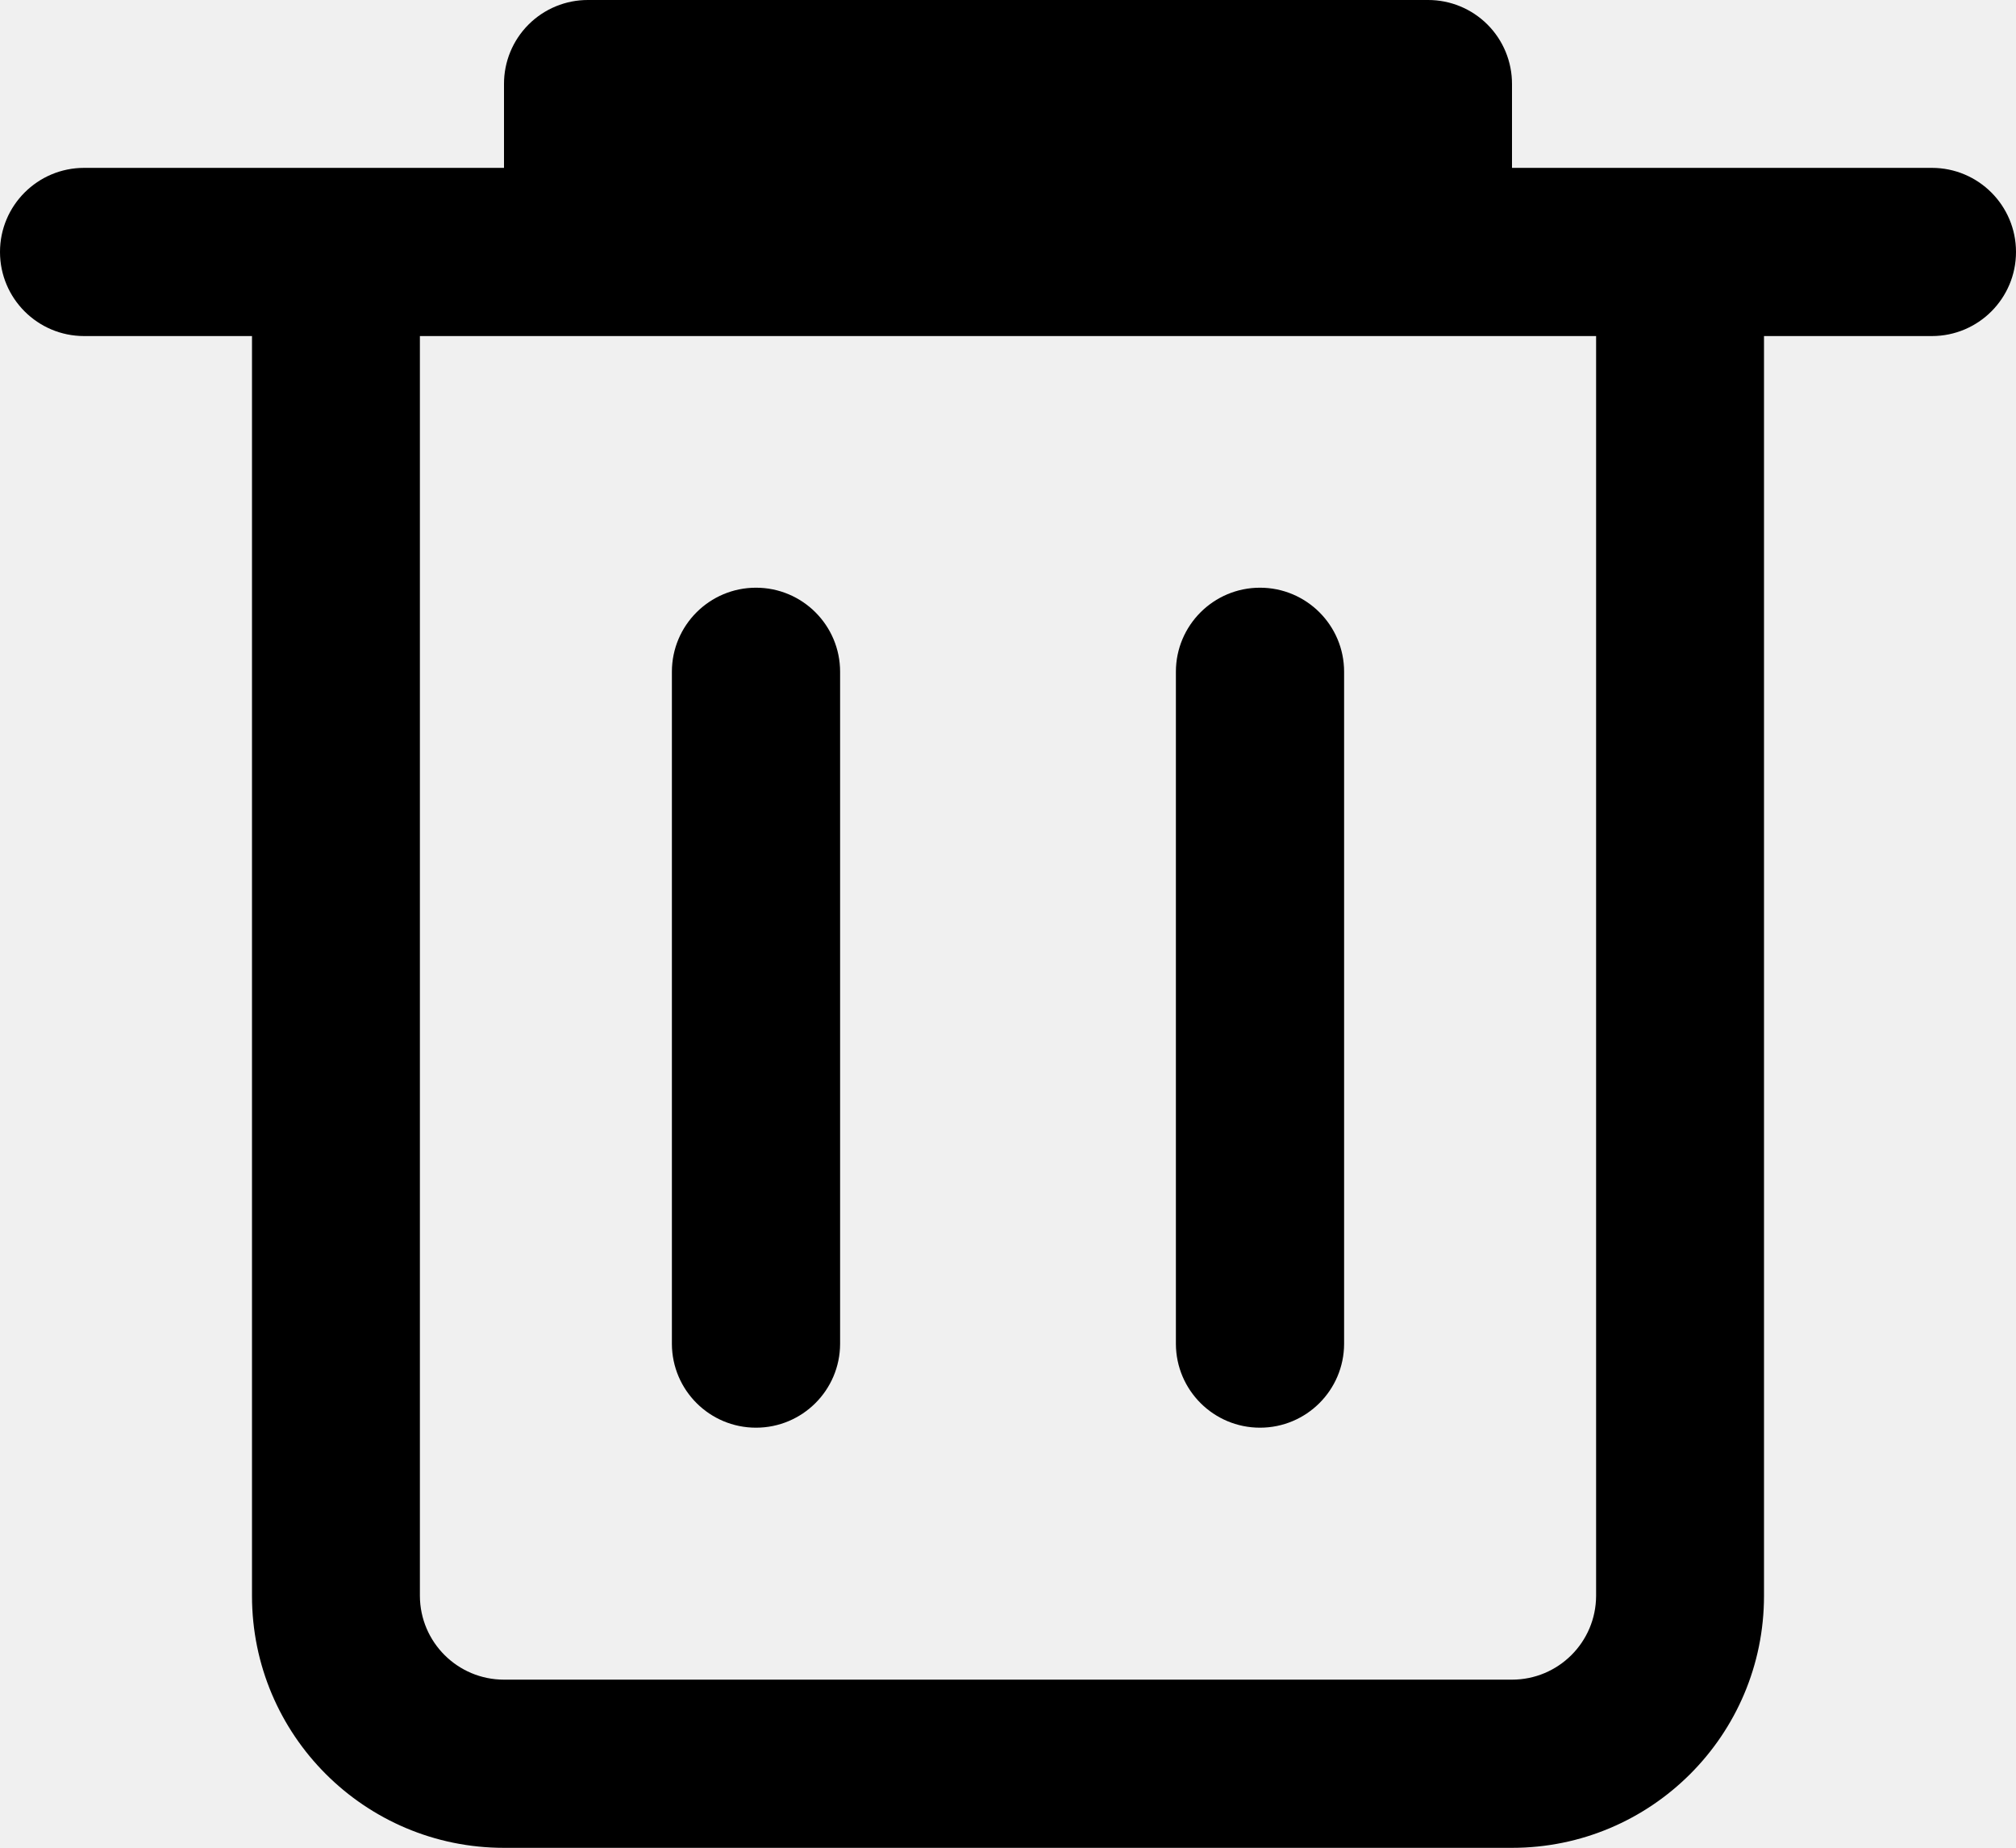
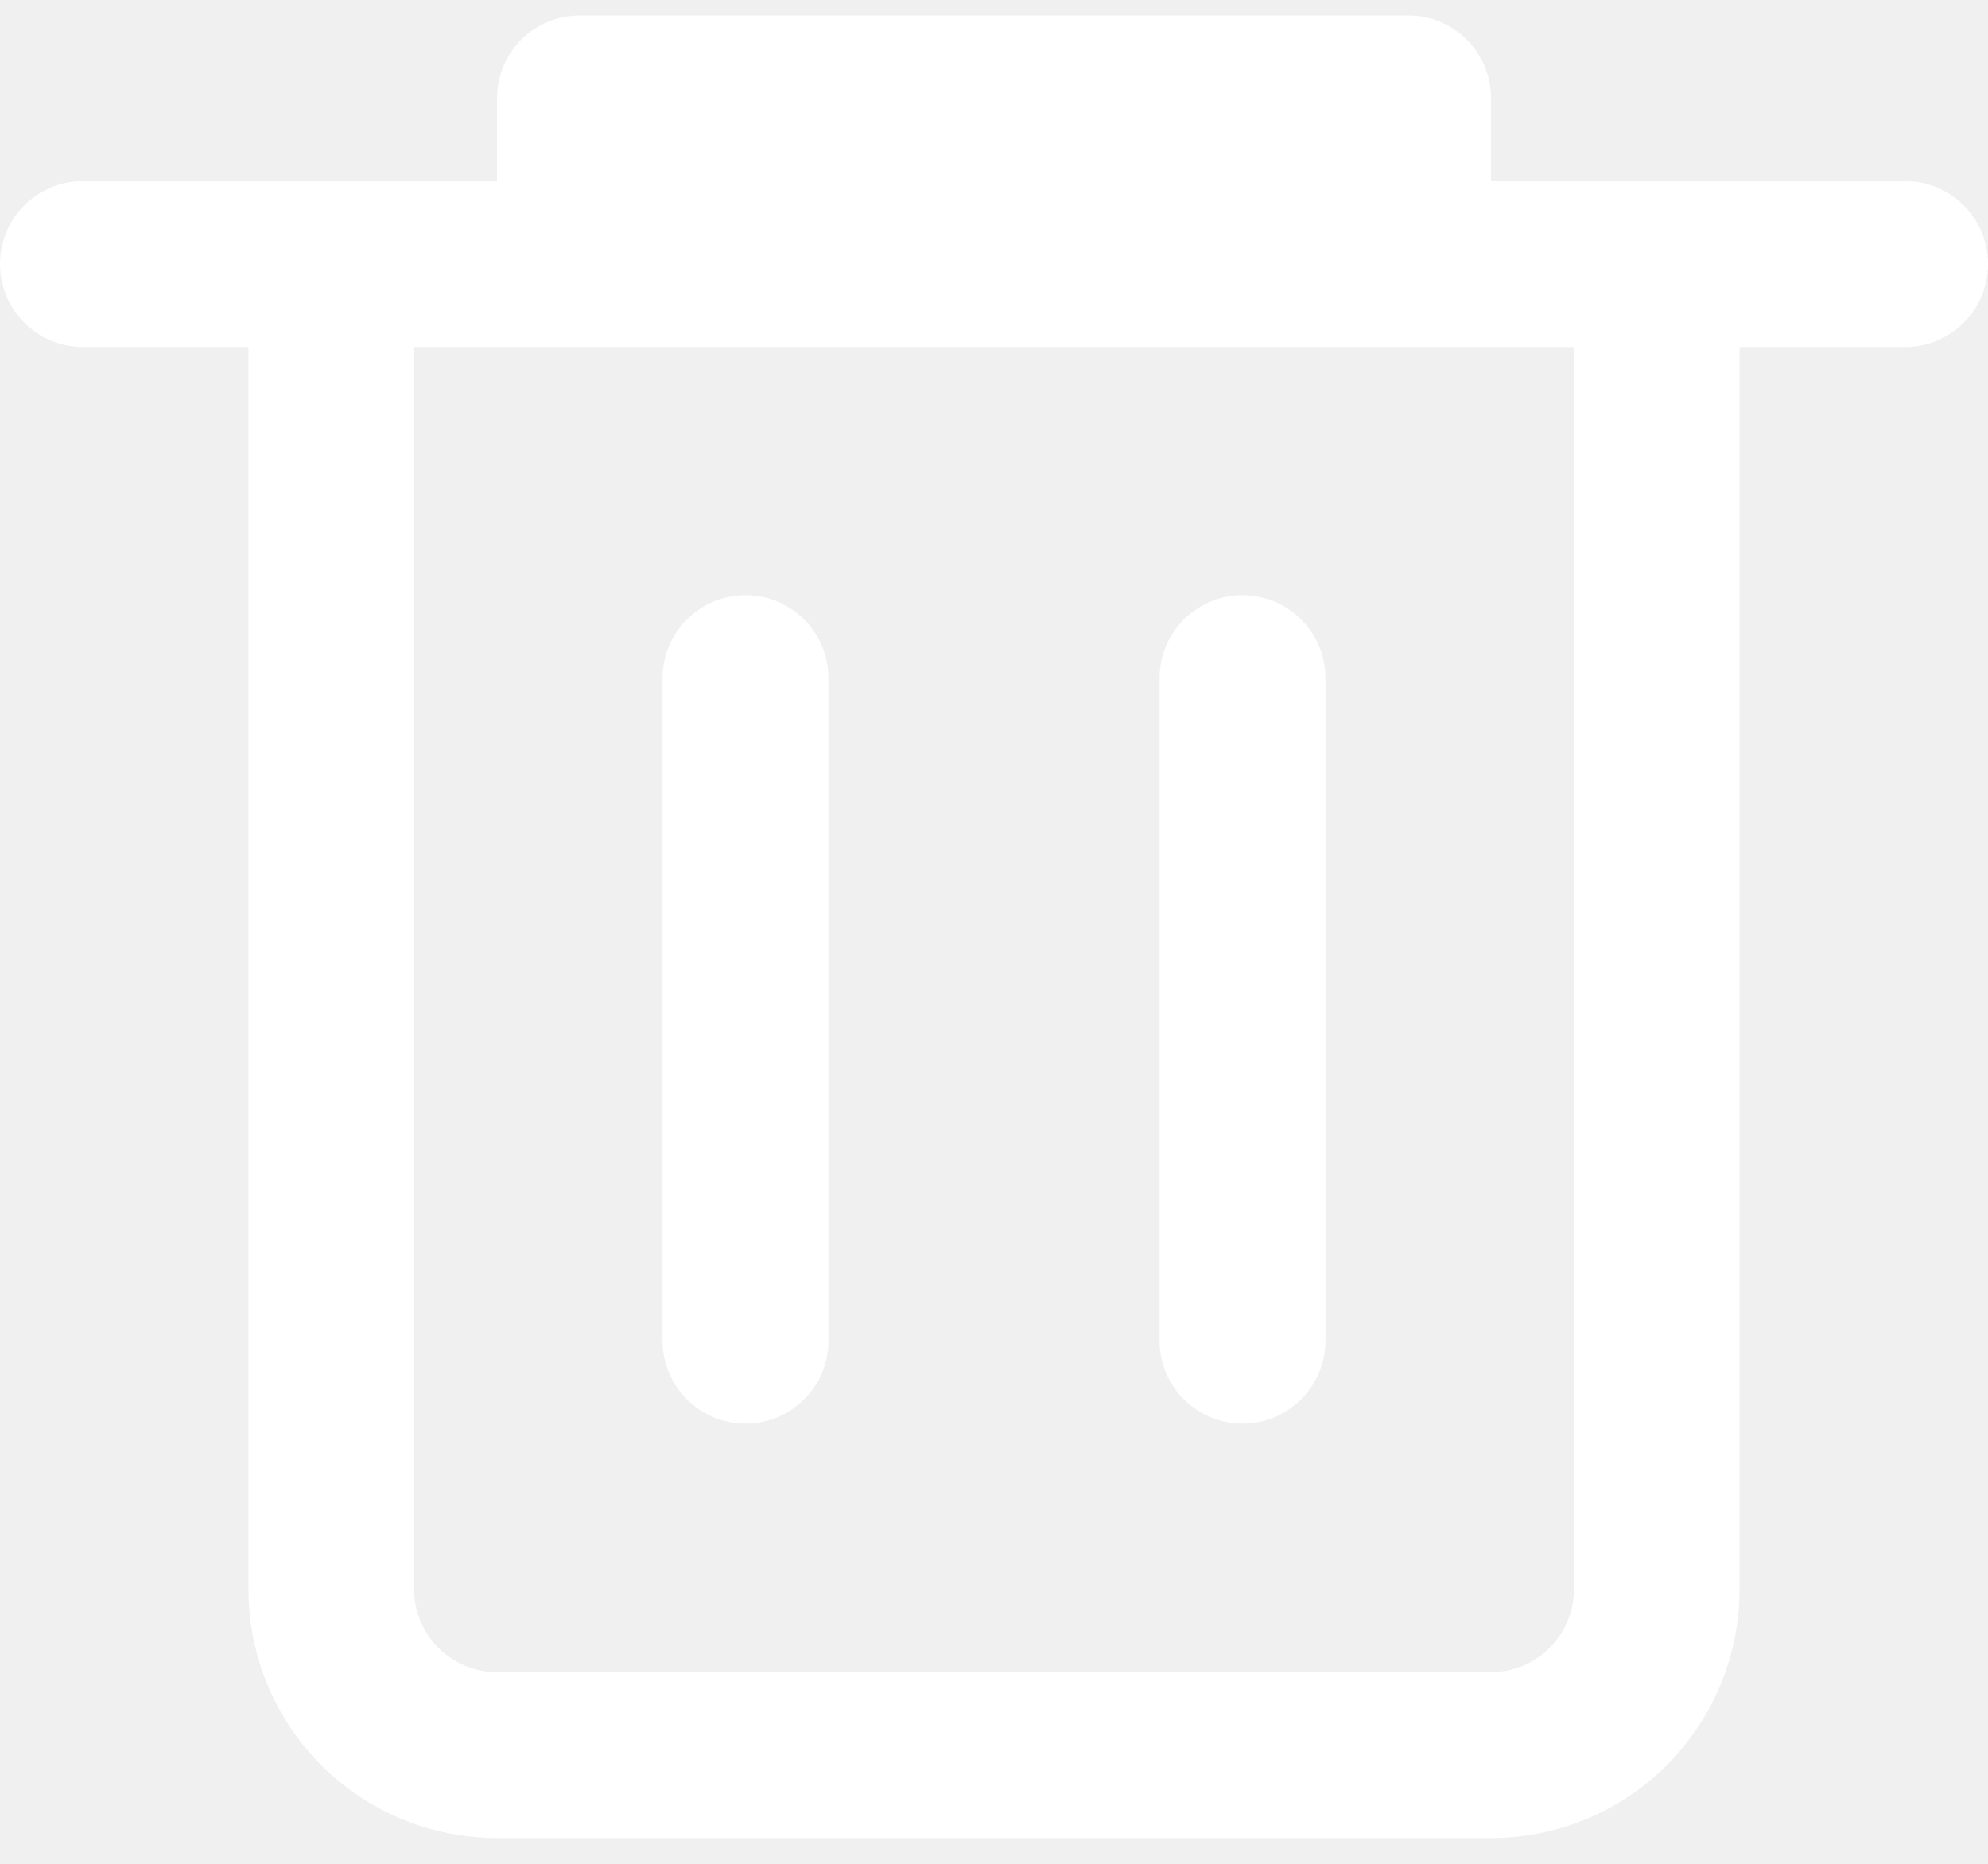
- <svg xmlns="http://www.w3.org/2000/svg" viewBox="0 0 64 58.67">
+ <svg xmlns="http://www.w3.org/2000/svg" width="64" height="60" viewBox="0 0 64 60" fill="none">
+   <g clip-path="url(#clip0_1342_578)">
+     <path d="M61.33 5.83H48V3.17C48.001 2.819 47.933 2.471 47.799 2.147C47.666 1.822 47.469 1.527 47.221 1.279C46.973 1.031 46.678 0.834 46.353 0.701C46.029 0.567 45.681 0.499 45.33 0.5H18.67C18.319 0.499 17.971 0.567 17.647 0.701C17.322 0.834 17.027 1.031 16.779 1.279C16.531 1.527 16.334 1.822 16.201 2.147C16.067 2.471 15.999 2.819 16 3.17V5.83H2.67C1.962 5.83 1.283 6.111 0.782 6.612C0.281 7.113 0 7.792 0 8.5C0 9.208 0.281 9.887 0.782 10.388C1.283 10.889 1.962 11.17 2.67 11.17H8V51.17C8 53.292 8.843 55.327 10.343 56.827C11.843 58.327 13.878 59.17 16 59.17H48C50.122 59.17 52.157 58.327 53.657 56.827C55.157 55.327 56 53.292 56 51.17V11.17H61.33C62.038 11.17 62.717 10.889 63.218 10.388C63.719 9.887 64 9.208 64 8.5C64 7.792 63.719 7.113 63.218 6.612C62.717 6.111 62.038 5.83 61.33 5.83ZM50.67 51.17C50.667 51.876 50.385 52.553 49.884 53.051C49.384 53.55 48.706 53.83 48 53.83H16C15.294 53.83 14.616 53.55 14.116 53.051C13.615 52.553 13.333 51.876 13.33 51.17V11.17H50.67V51.17Z" fill="white" />
+     <path d="M24 45.83C24.706 45.83 25.384 45.55 25.884 45.051C26.385 44.553 26.667 43.876 26.67 43.17V21.83C26.67 21.122 26.389 20.443 25.888 19.942C25.387 19.441 24.708 19.16 24 19.16C23.292 19.16 22.613 19.441 22.112 19.942C21.611 20.443 21.33 21.122 21.33 21.83V43.17C21.333 43.876 21.615 44.553 22.116 45.051C22.616 45.55 23.294 45.83 24 45.83Z" fill="white" />
+     <path d="M40 45.83C40.706 45.83 41.384 45.55 41.885 45.051C42.385 44.553 42.667 43.876 42.67 43.17V21.83C42.67 21.122 42.389 20.443 41.888 19.942C41.387 19.441 40.708 19.16 40 19.16C39.292 19.16 38.613 19.441 38.112 19.942C37.611 20.443 37.33 21.122 37.33 21.83V43.17C37.333 43.876 37.615 44.553 38.116 45.051C38.616 45.55 39.294 45.83 40 45.83Z" fill="white" />
+   </g>
  <defs>
-     <style>.cls-1{fill:#000000;}</style>
+     <clipPath id="clip0_1342_578">
+       <rect width="64" height="58.67" fill="white" transform="translate(0 0.5)" />
+     </clipPath>
  </defs>
-   <g id="Layer_2" data-name="Layer 2">
-     <g id="Layer_1-2" data-name="Layer 1">
-       <path class="cls-1" d="M61.33,5.33H48V2.67A2.66,2.66,0,0,0,45.33,0H18.67A2.66,2.66,0,0,0,16,2.67V5.33H2.67a2.67,2.67,0,0,0,0,5.34H8v40a8,8,0,0,0,8,8H48a8,8,0,0,0,8-8v-40h5.33a2.67,2.67,0,1,0,0-5.34ZM50.67,50.67A2.67,2.67,0,0,1,48,53.33H16a2.67,2.67,0,0,1-2.67-2.66v-40H50.67Z" id="id_101" style="fill: #000000;" />
-       <path class="cls-1" d="M24,45.33a2.67,2.67,0,0,0,2.67-2.66V21.33a2.67,2.67,0,0,0-5.34,0V42.67A2.67,2.67,0,0,0,24,45.33Z" id="id_102" style="fill: #000000;" />
-       <path class="cls-1" d="M40,45.33a2.67,2.67,0,0,0,2.67-2.66V21.33a2.67,2.67,0,0,0-5.34,0V42.67A2.67,2.67,0,0,0,40,45.33Z" id="id_103" style="fill: #00000;" />
-     </g>
-   </g>
</svg>
